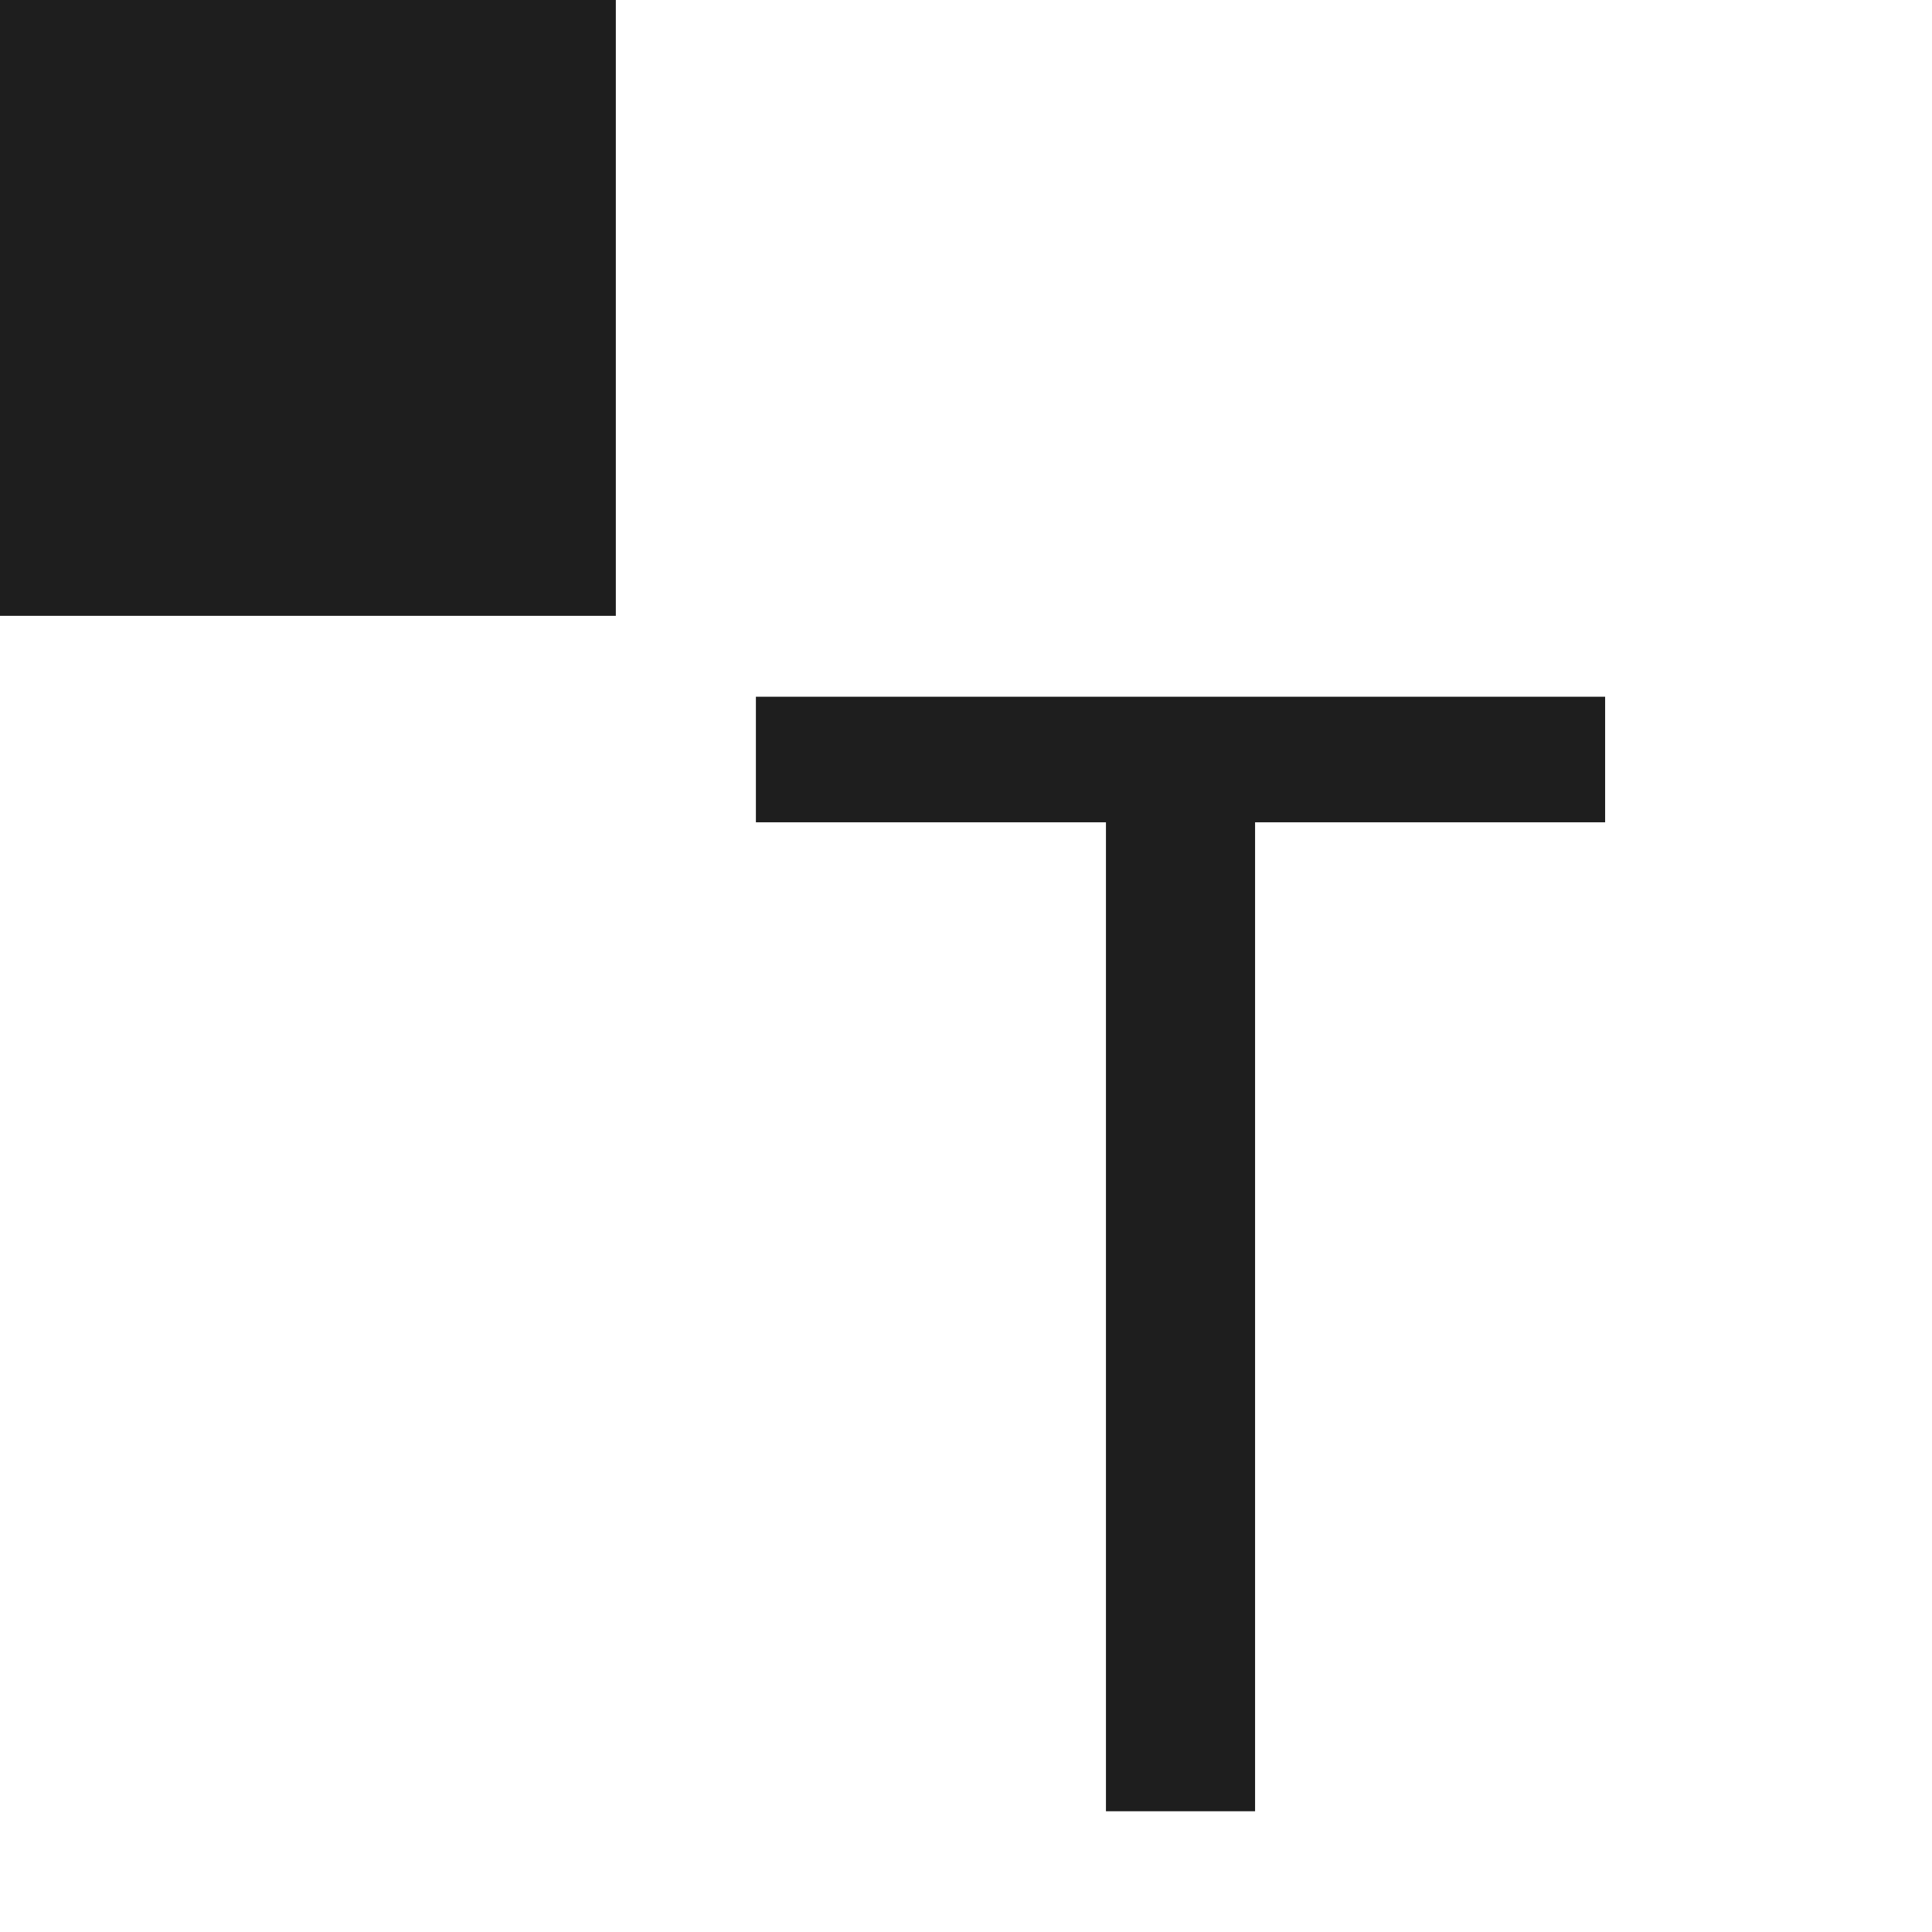
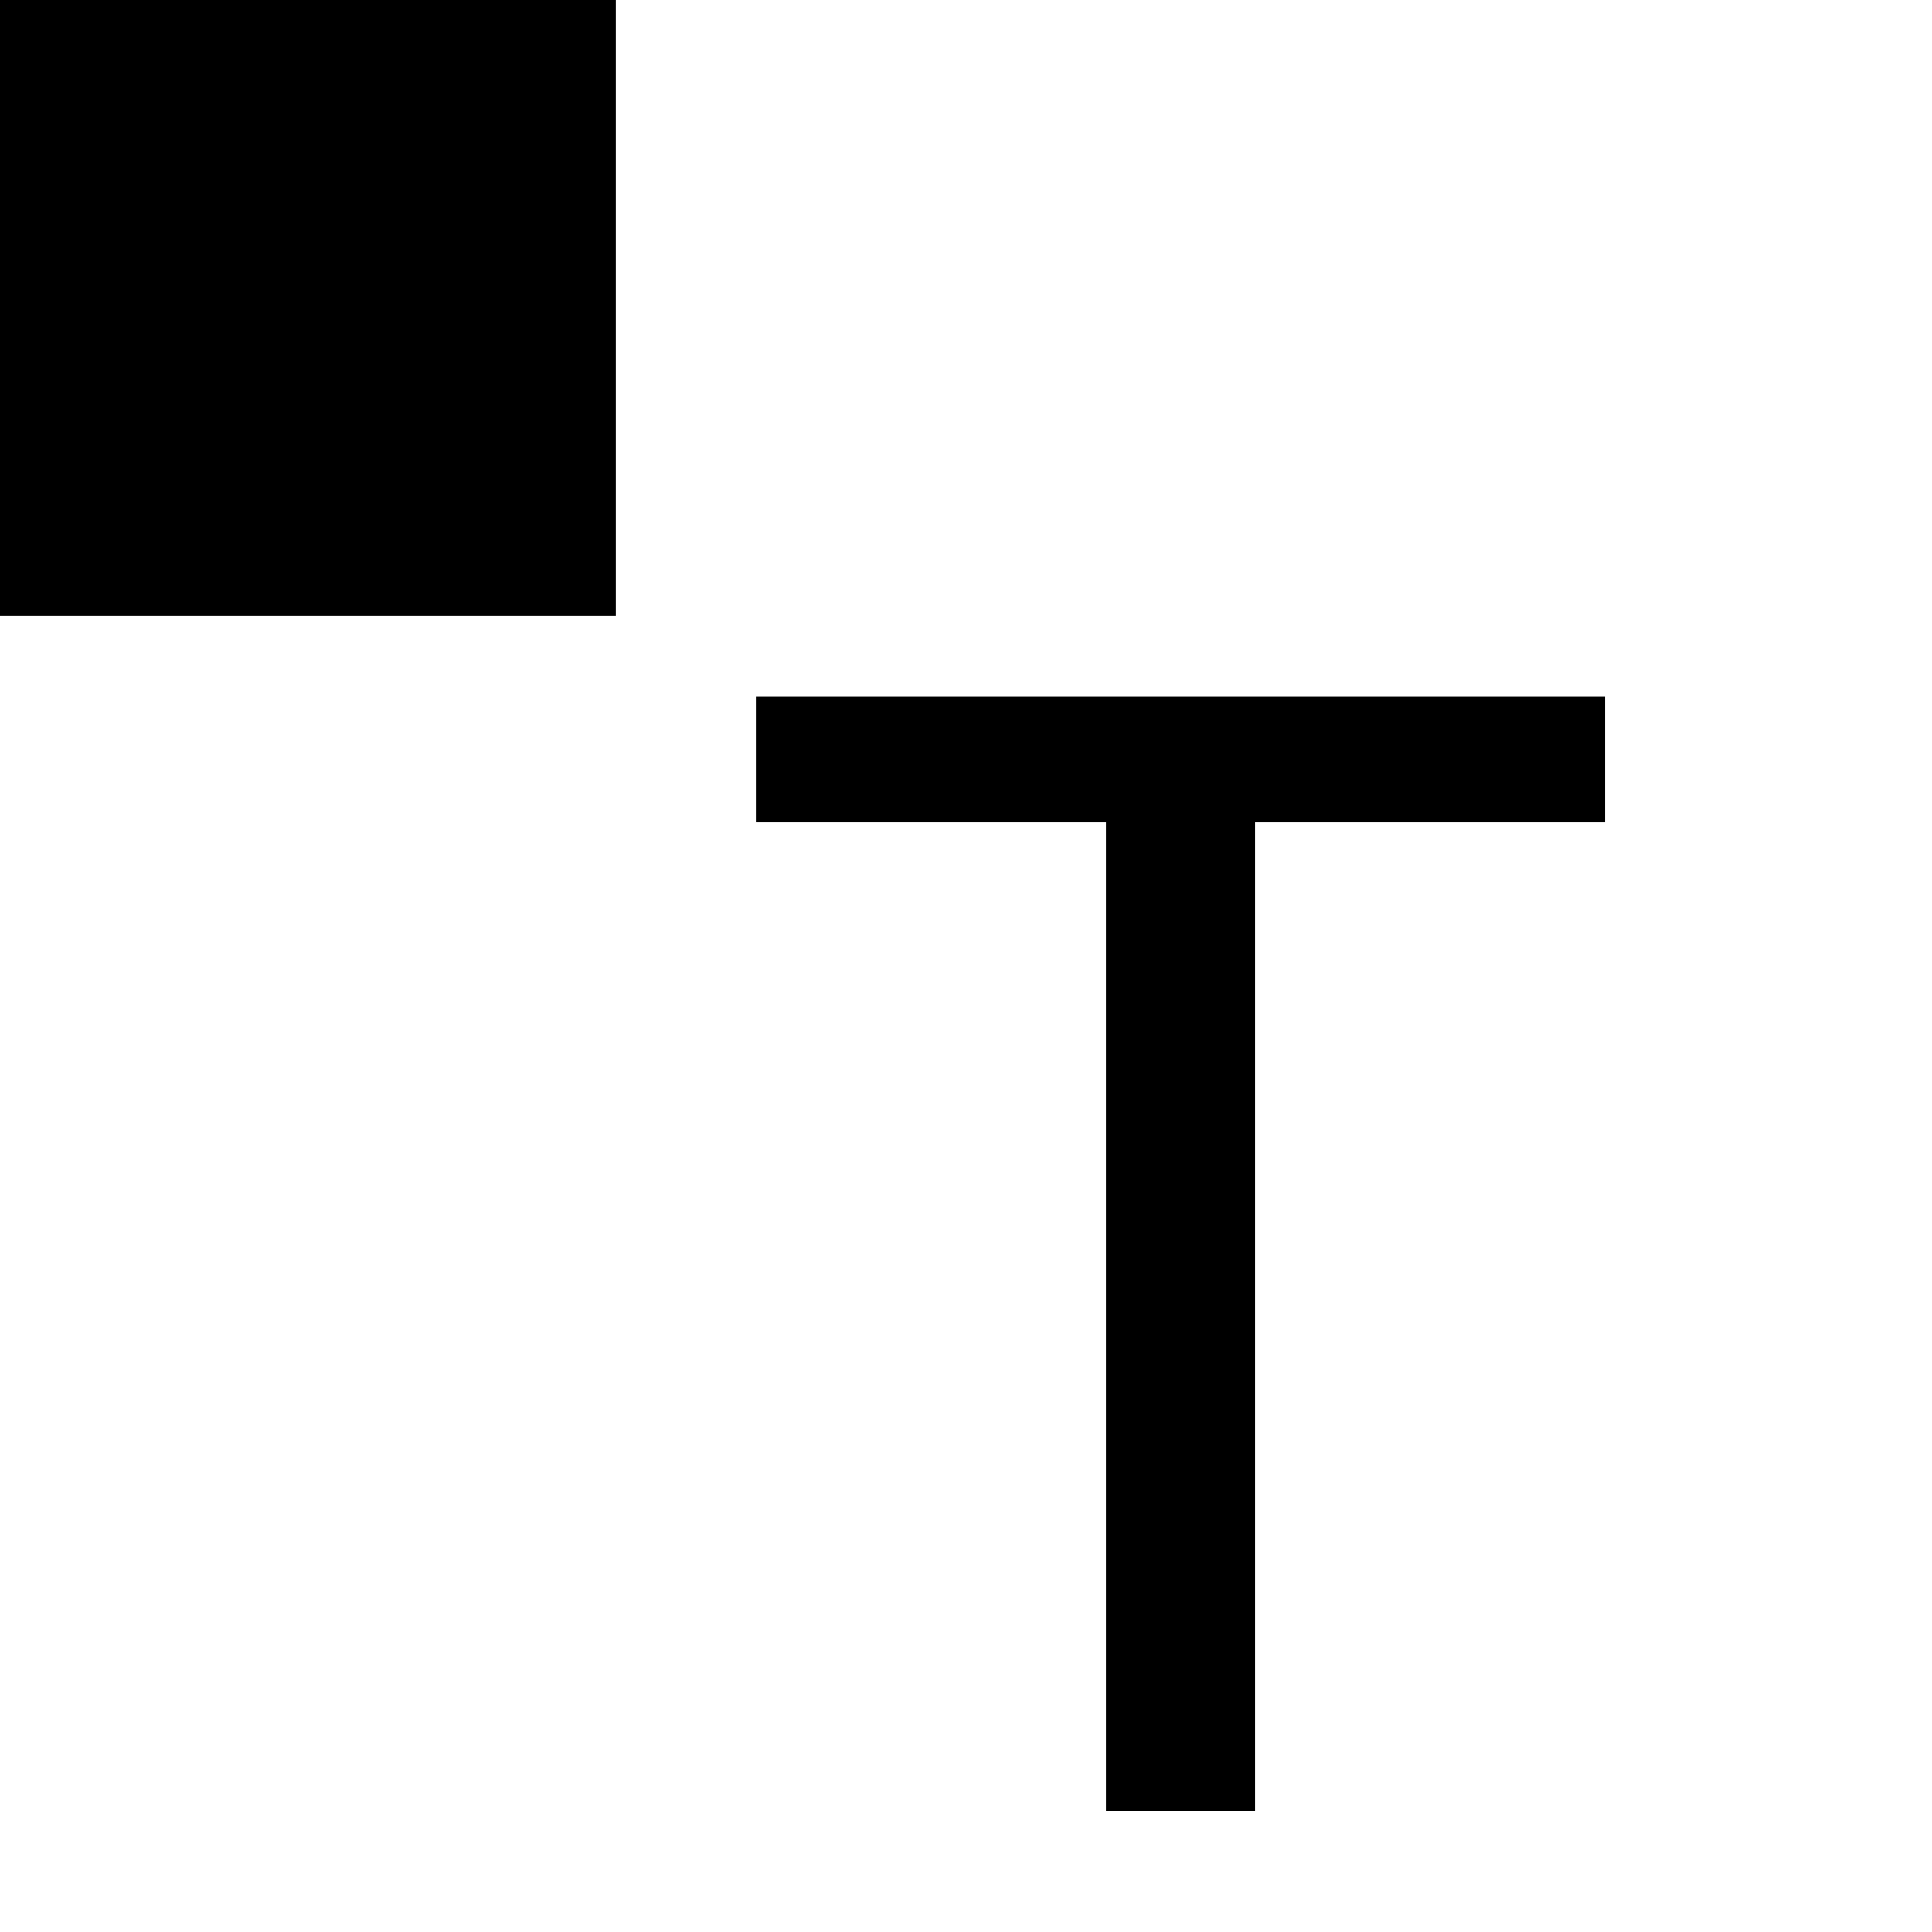
<svg xmlns="http://www.w3.org/2000/svg" width="16" height="16" viewBox="0 0 16 16" fill="none">
-   <path d="M9.159 15V6.81H6.26V5.77H13.293V6.81H10.394V15H9.159Z" fill="#1E1E1E" />
-   <path fill-rule="evenodd" clip-rule="evenodd" d="M5.1 0V5.1H0V0H5.1Z" fill="#1E1E1E" />
+   <path d="M9.159 15V6.81H6.26V5.77H13.293V6.81H10.394V15H9.159Z" fill="currentColor" />
+   <path fill-rule="evenodd" clip-rule="evenodd" d="M5.1 0V5.1H0V0H5.1Z" fill="currentColor" />
</svg>
